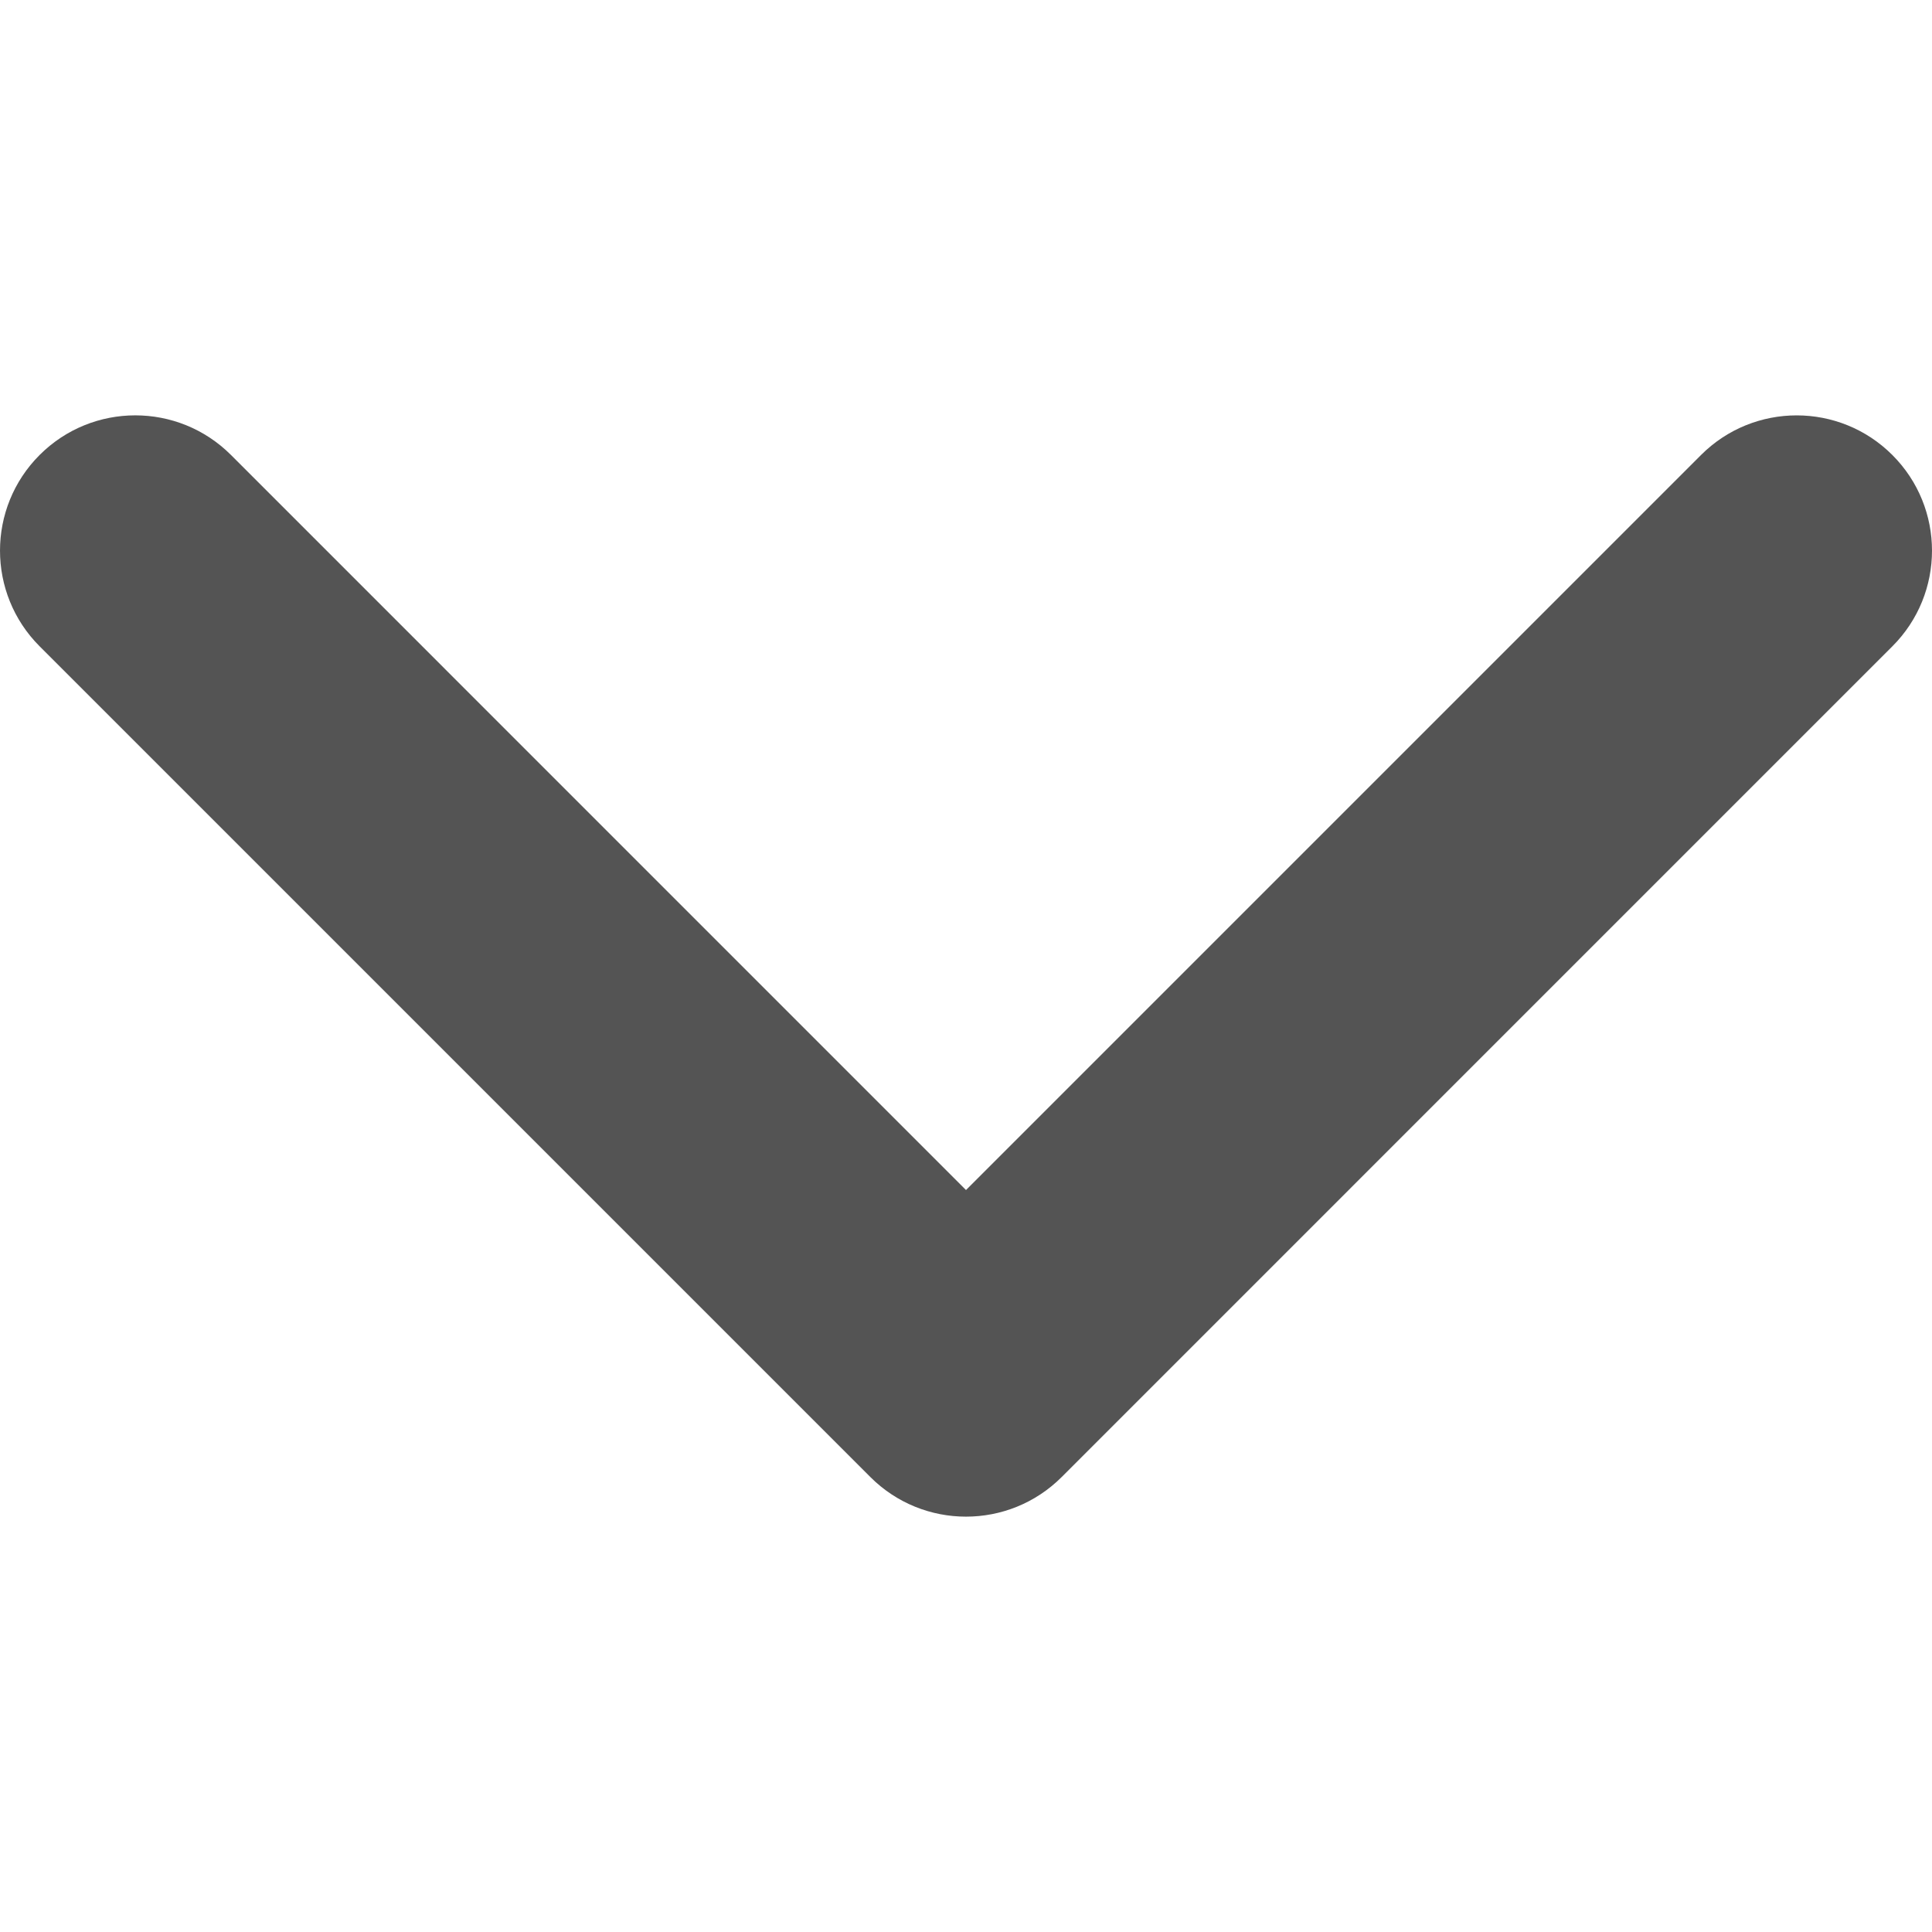
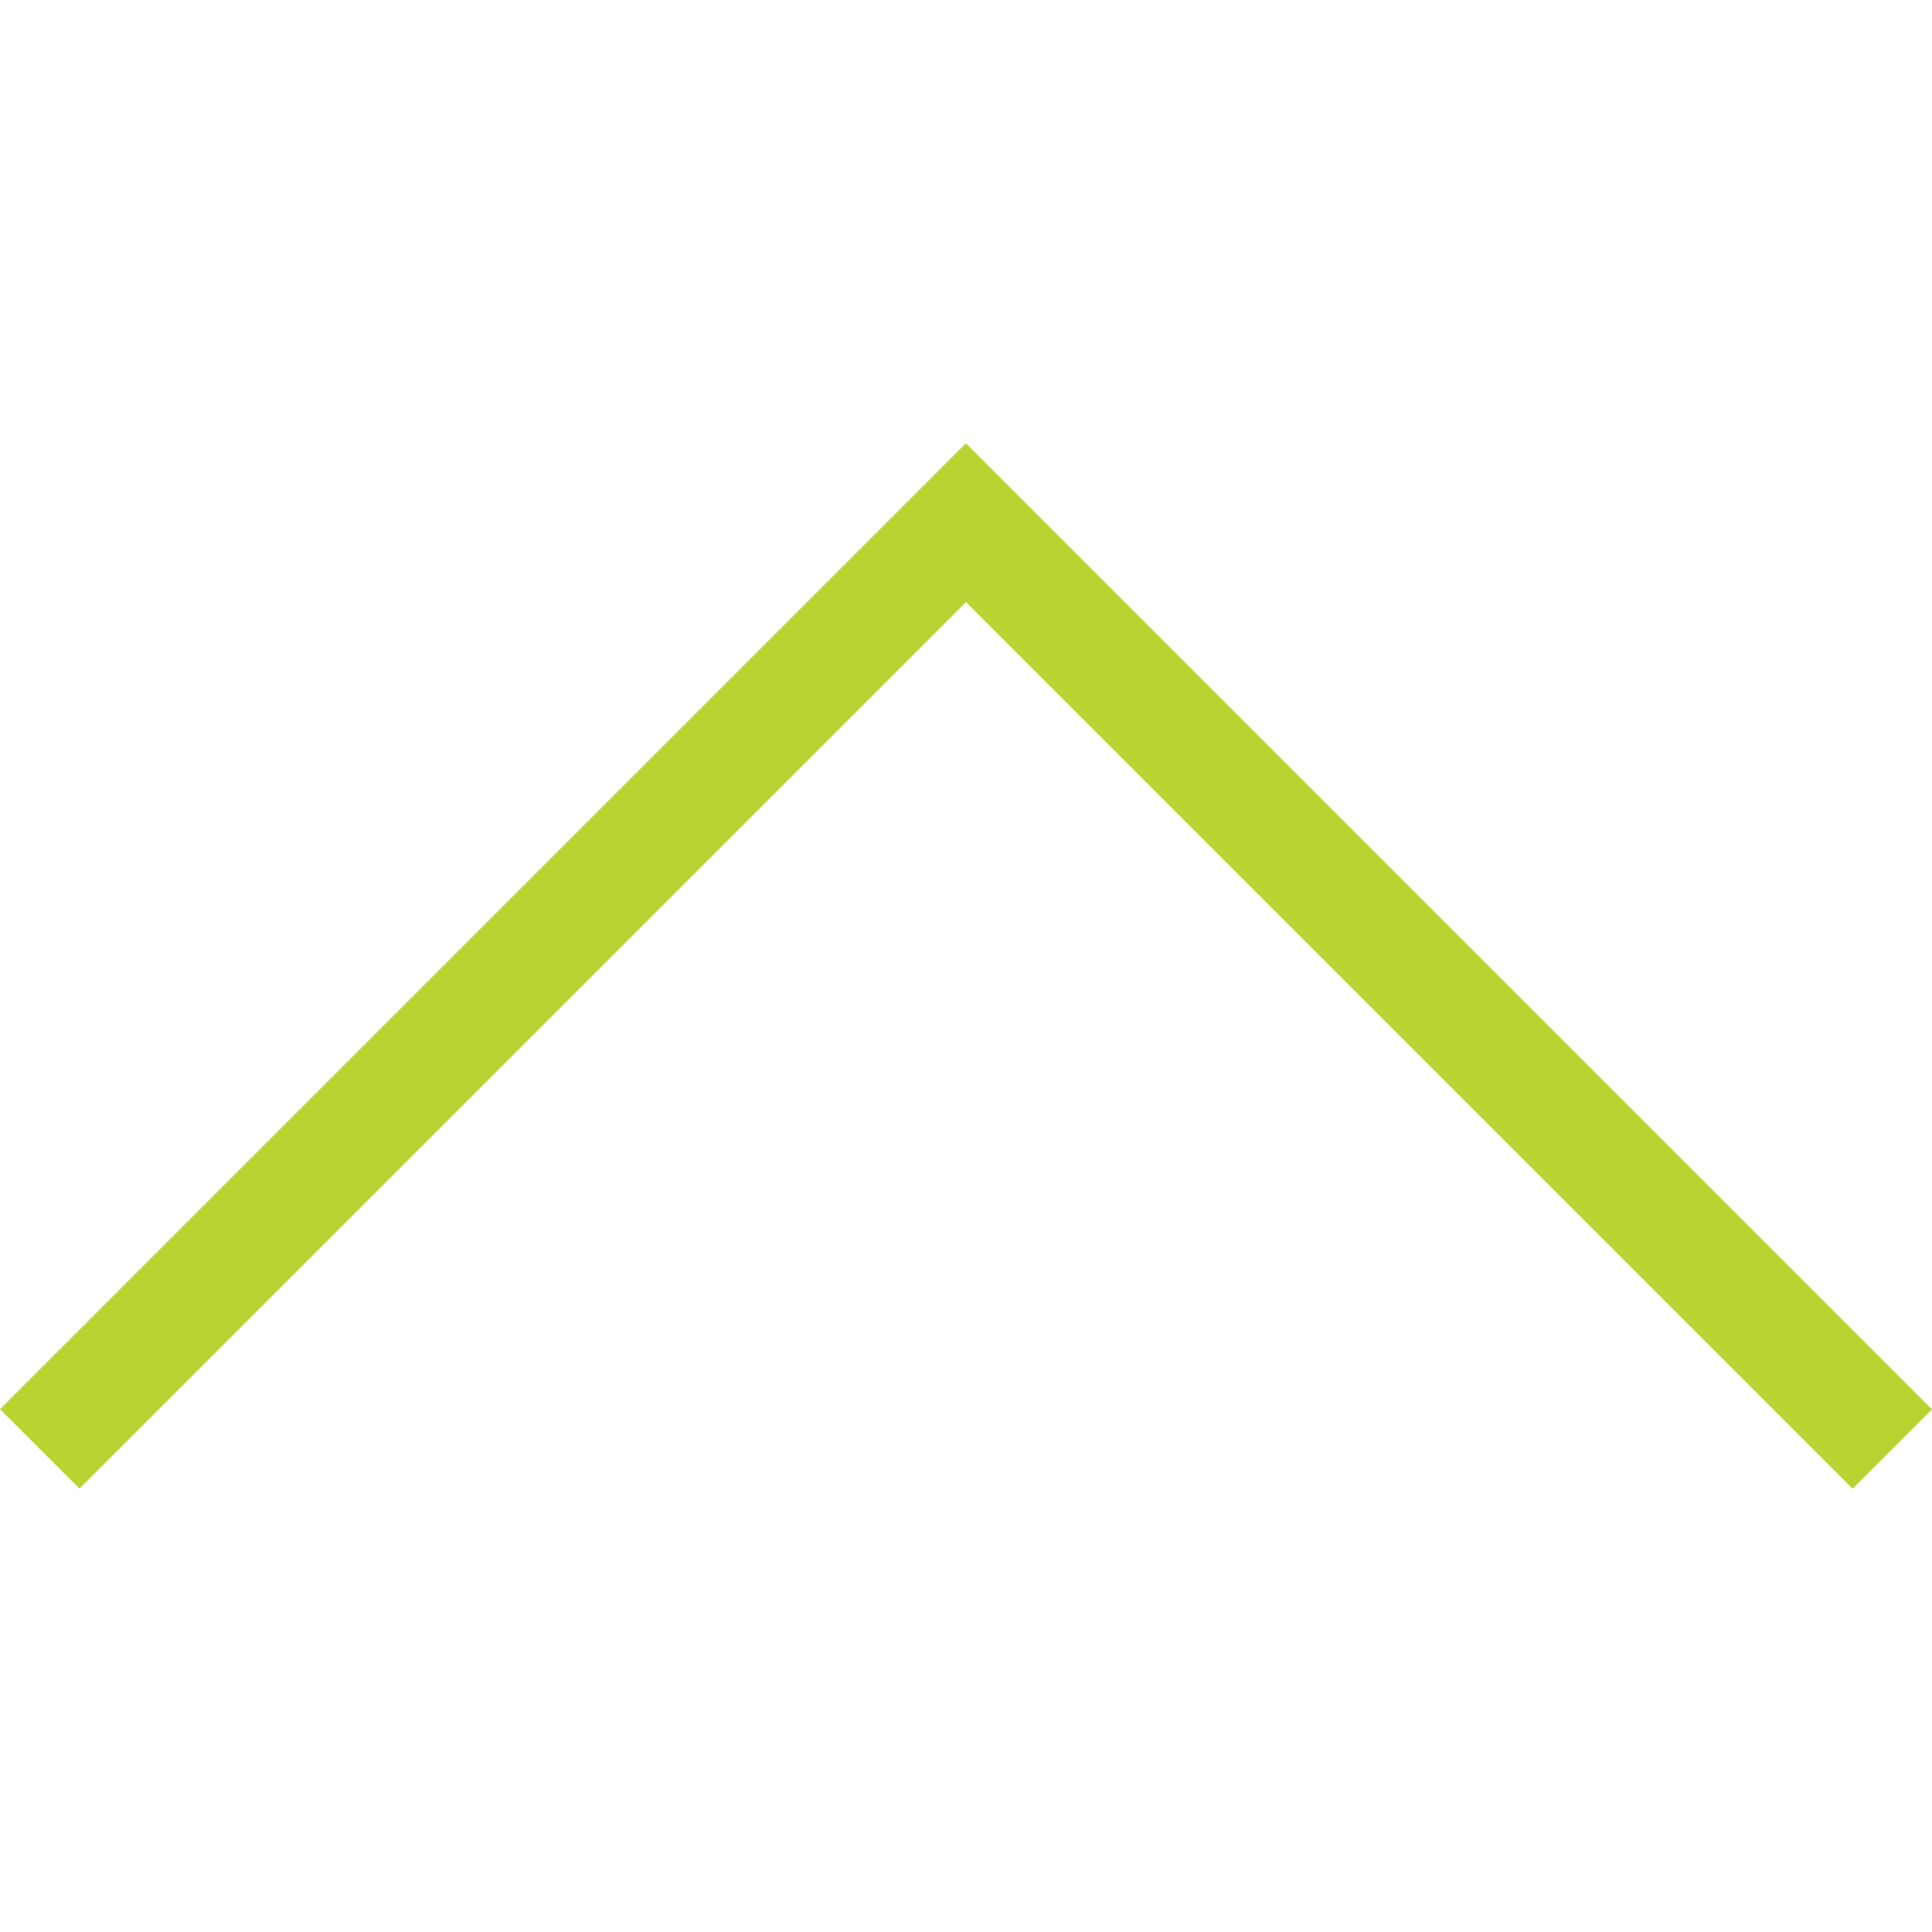
- <svg xmlns="http://www.w3.org/2000/svg" version="1.1" id="Capa_1" x="0px" y="0px" width="512px" height="512px" viewBox="0 0 451.847 451.847" style="enable-background:new 0 0 451.847 451.847;" xml:space="preserve" class="">
+ <svg xmlns="http://www.w3.org/2000/svg" version="1.1" id="Capa_1" x="0px" y="0px" width="512px" height="512px" viewBox="0 0 201.462 201.463" style="enable-background:new 0 0 201.462 201.463;" xml:space="preserve" class="">
  <g>
    <g>
-       <path d="M225.923,354.706c-8.098,0-16.195-3.092-22.369-9.263L9.27,151.157c-12.359-12.359-12.359-32.397,0-44.751   c12.354-12.354,32.388-12.354,44.748,0l171.905,171.915l171.906-171.909c12.359-12.354,32.391-12.354,44.744,0   c12.365,12.354,12.365,32.392,0,44.751L248.292,345.449C242.115,351.621,234.018,354.706,225.923,354.706z" data-original="#000000" class="active-path" data-old_color="#000000" fill="#545454" />
+       <path d="M8.28,155.229L0,146.95L100.723,46.222l100.739,100.74l-8.279,8.279l-92.46-92.455L8.28,155.229z" data-original="#030303" class="active-path" data-old_color="#030303" fill="#B9D432" />
    </g>
-     <link type="text/css" id="dark-mode" rel="stylesheet" class="active-path" style="" />
-     <style type="text/css" id="dark-mode-custom-style" class="active-path" />
-     <style type="text/css" id="dark-mode-theme-changer-style" class="active-path" />
  </g>
</svg>
